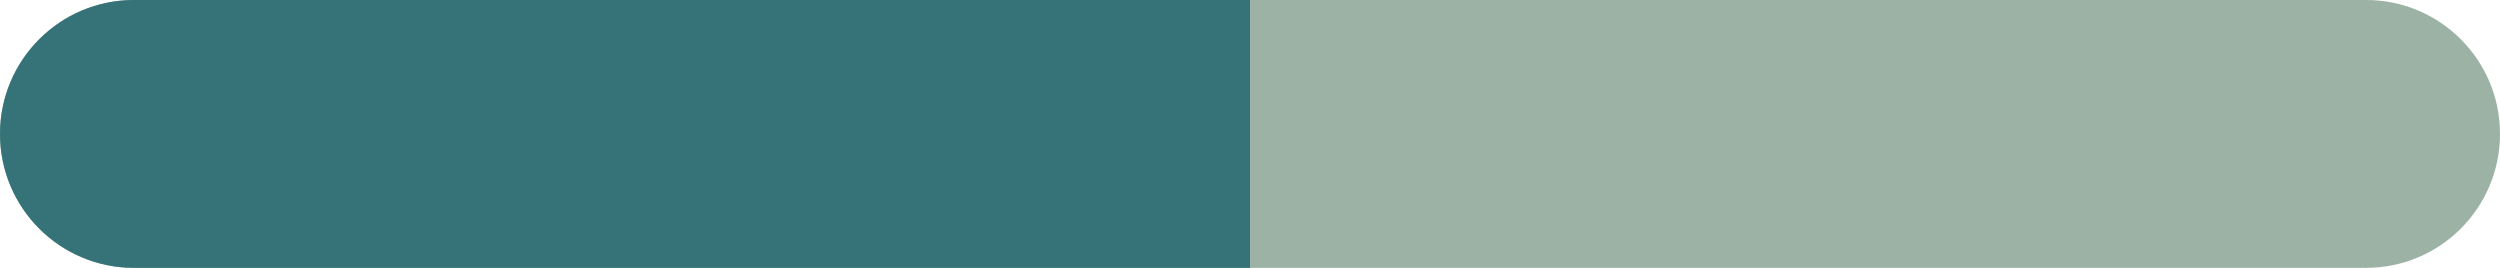
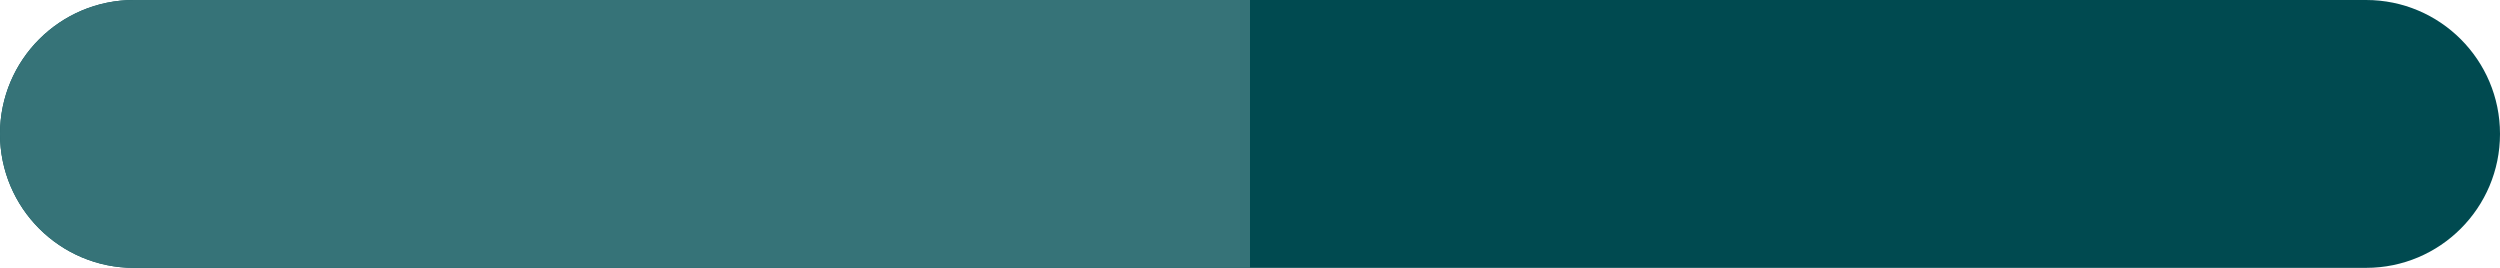
<svg xmlns="http://www.w3.org/2000/svg" width="56" height="6" viewBox="0 0 56 6" fill="none">
-   <rect width="56" height="6" rx="3" fill="#9CB2A4" />
+   <rect width="56" height="6" rx="3" fill="#004A50" />
  <path d="M0 3C0 1.343 1.343 0 3 0H28V6H3C1.343 6 0 4.657 0 3Z" fill="#367378" />
</svg>
